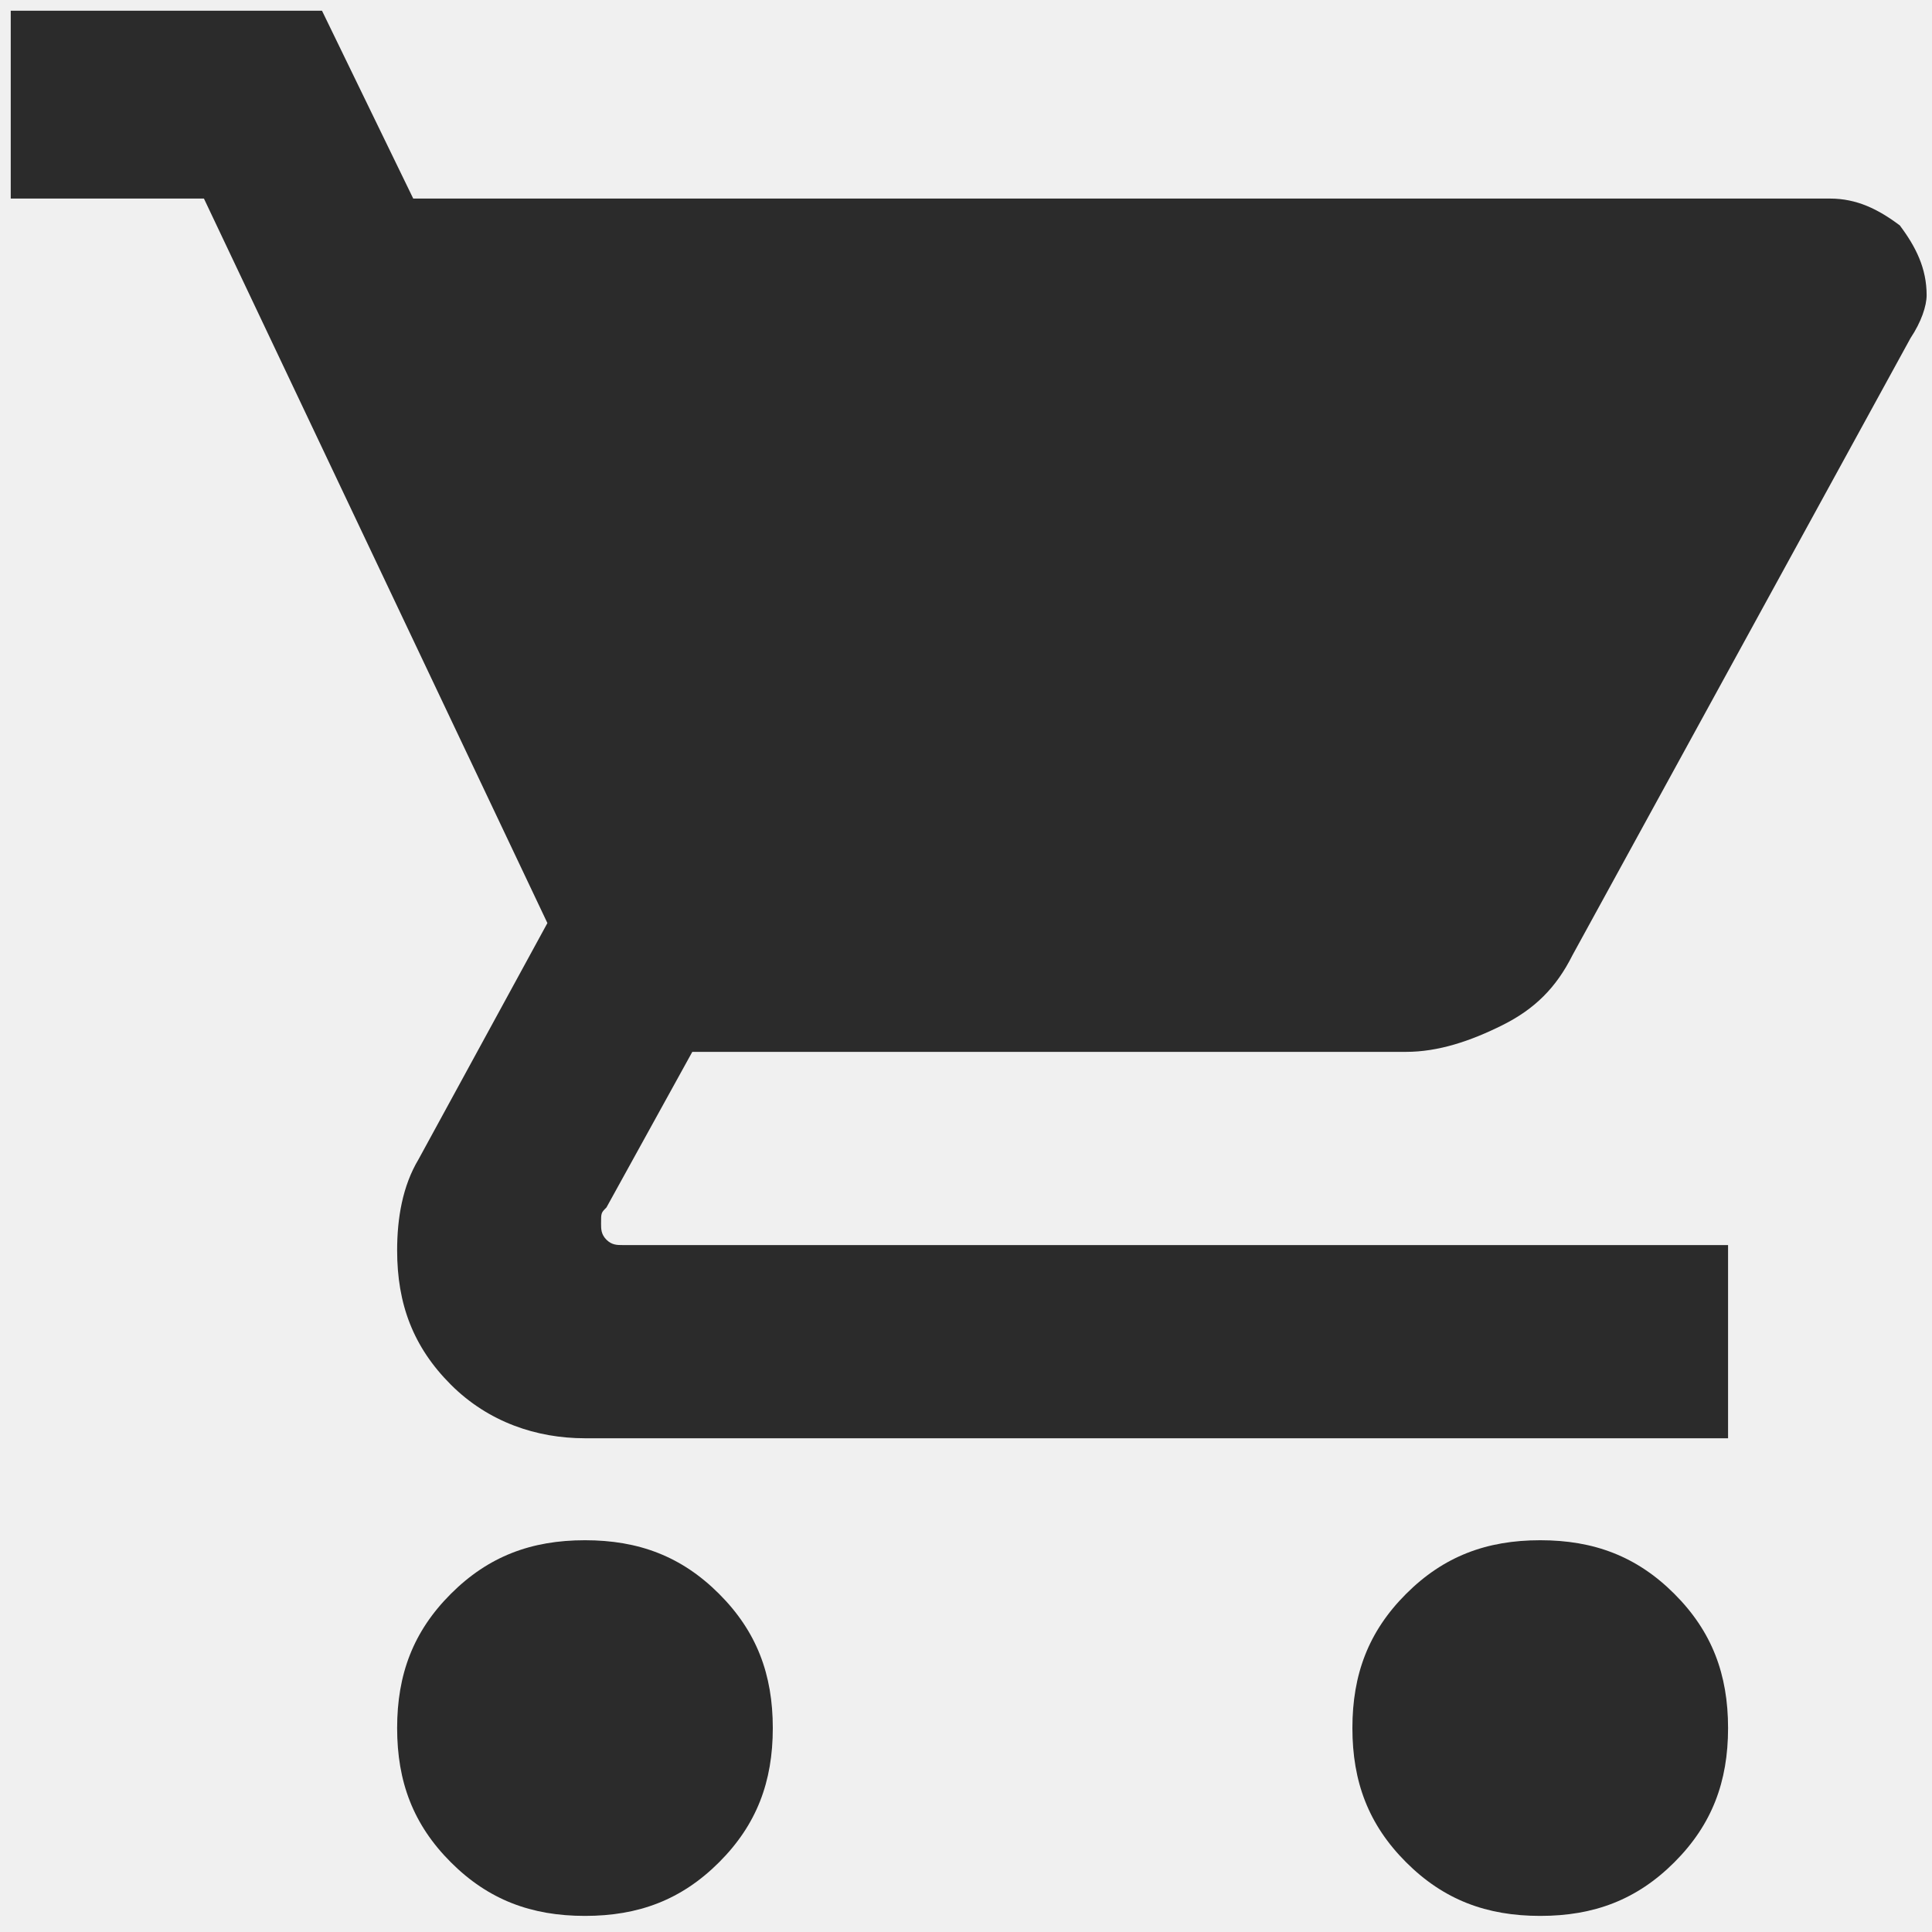
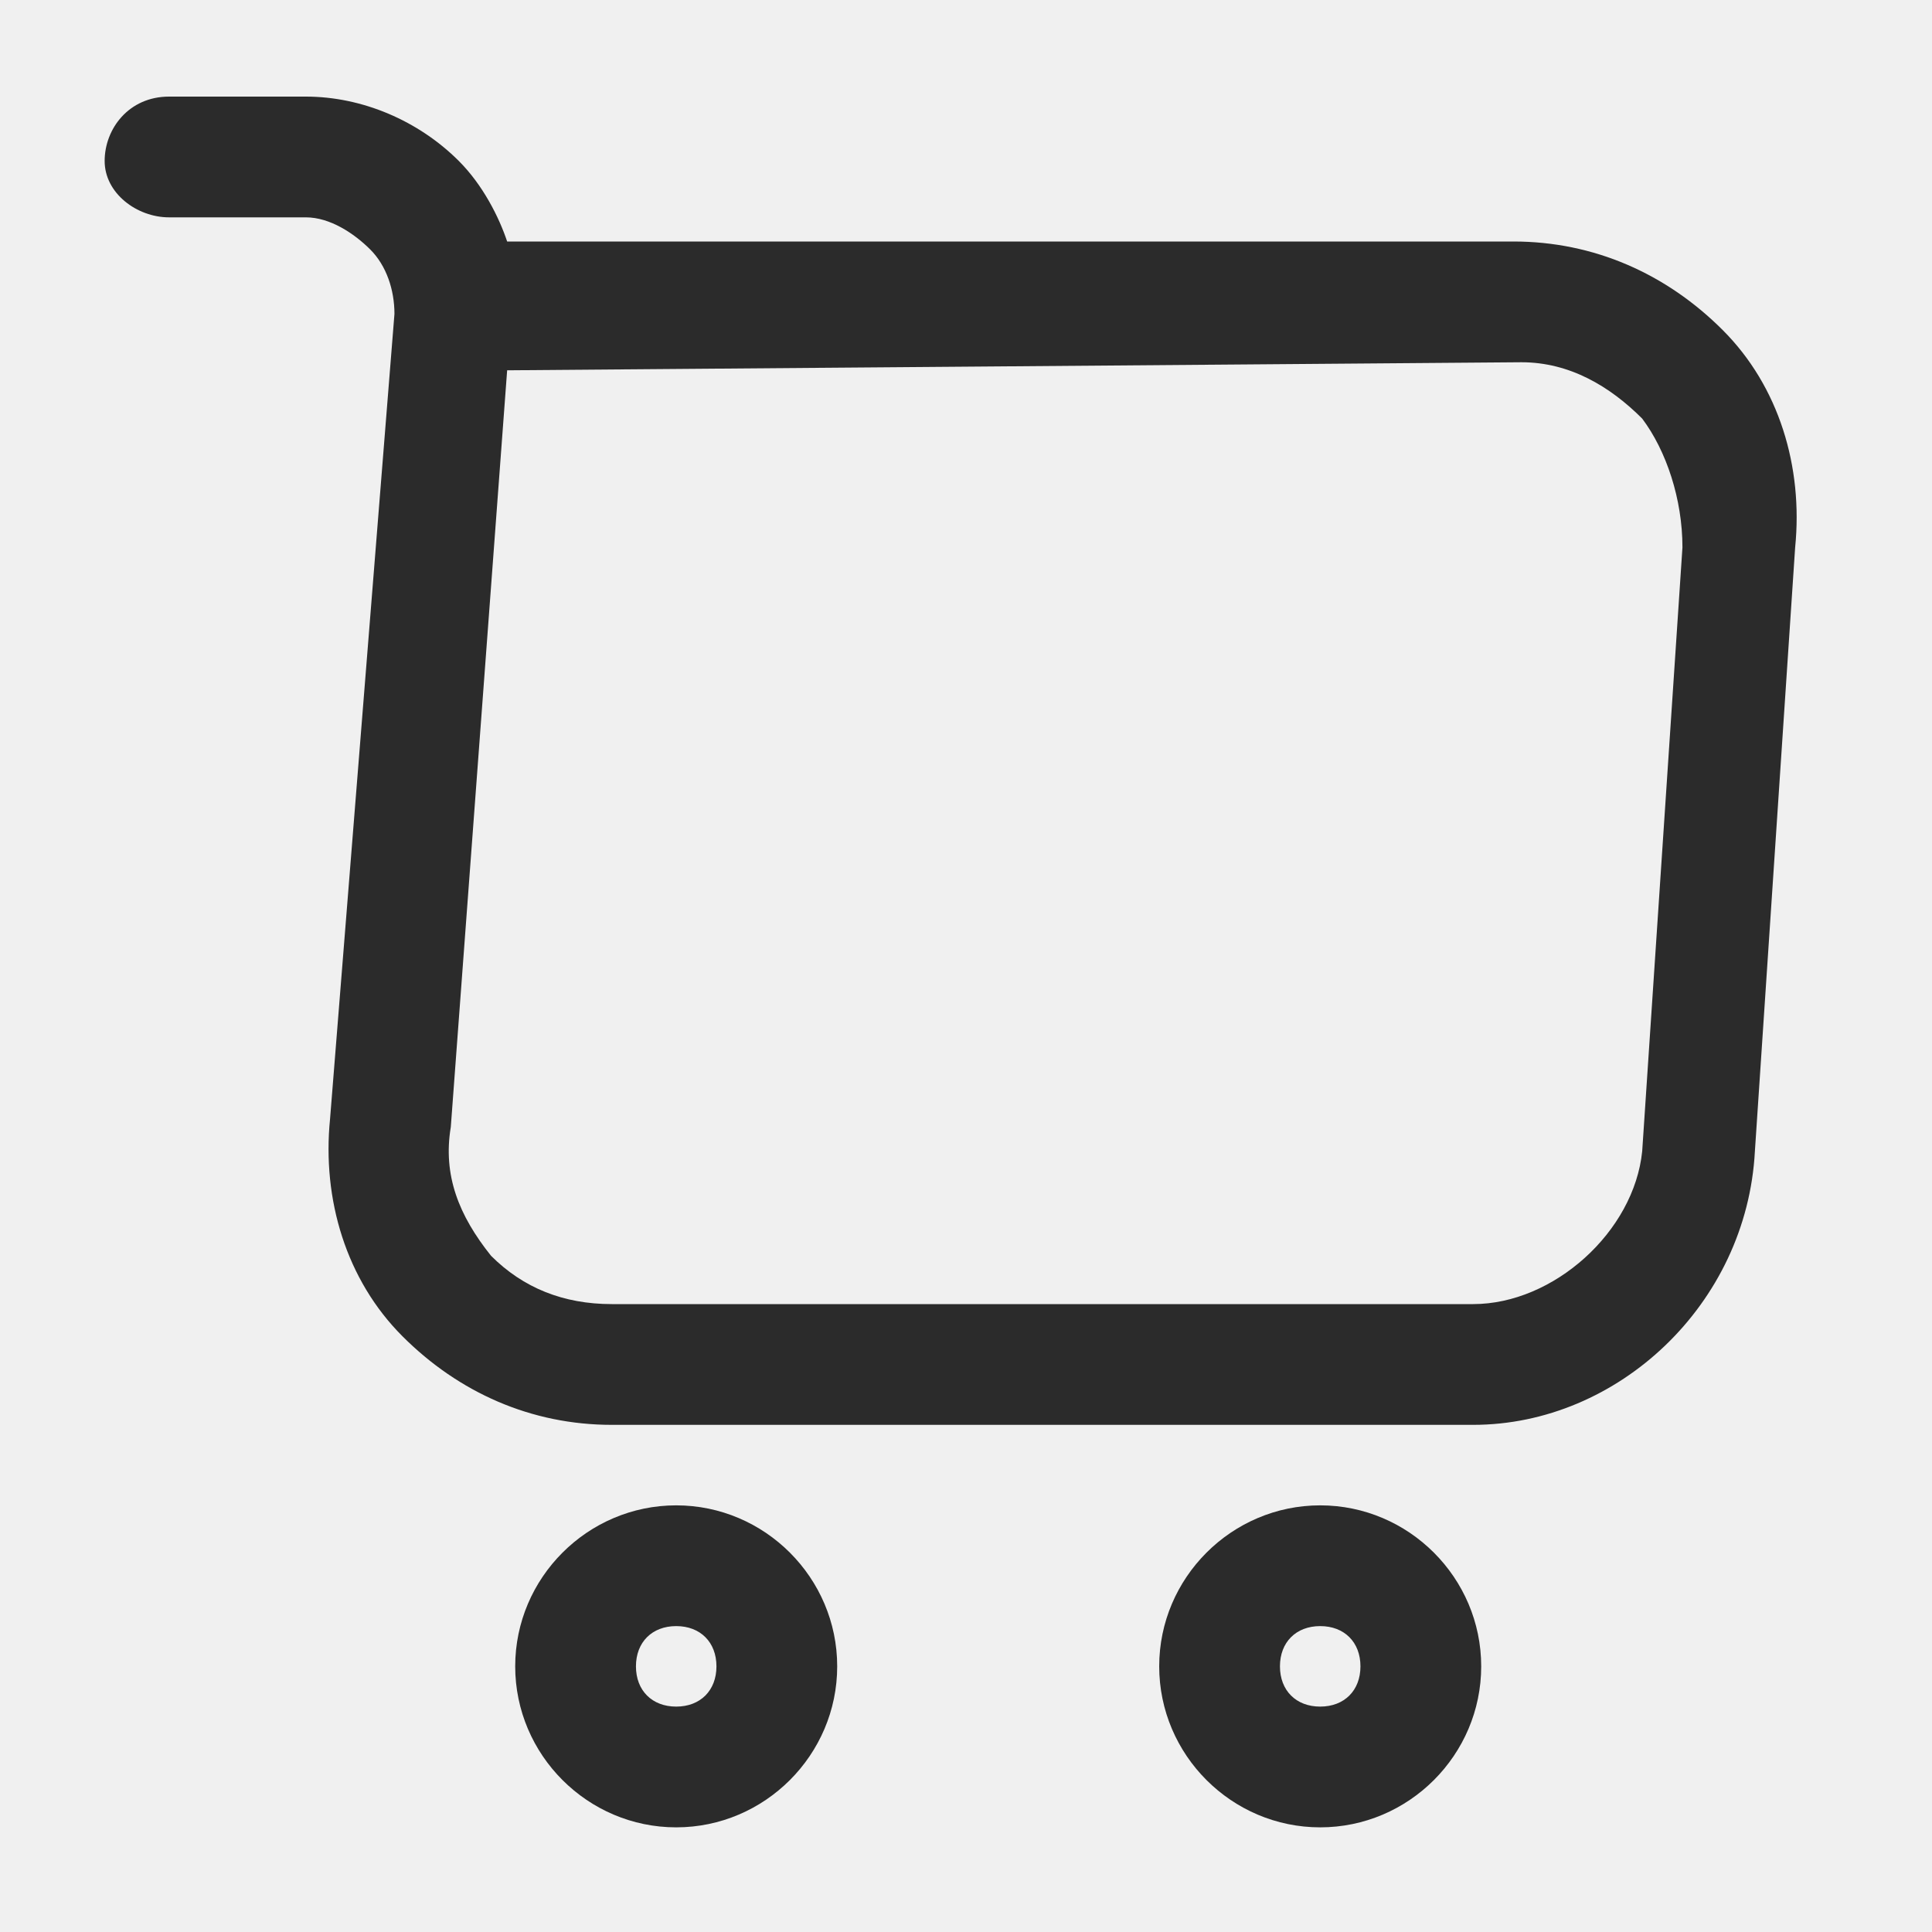
- <svg xmlns="http://www.w3.org/2000/svg" version="1.1" id="Layer_1" x="0px" y="0px" viewBox="0 0 36 36" style="enable-background:new 0 0 36 36;" xml:space="preserve">
+ <svg xmlns="http://www.w3.org/2000/svg" version="1.1" id="Layer_1" x="0px" y="0px" viewBox="0 0 24 24" style="enable-background:new 0 0 24 24;" xml:space="preserve">
  <style type="text/css">
- 	.st0{display:none;}
- 	.st1{display:inline;fill:#2B2B2B;}
- 	.st2{display:inline;}
- 	.st3{fill:#2B2B2B;}
- 	.st4{display:inline;fill:#2B2B2B;stroke:#2B2B2B;stroke-width:0.5;stroke-miterlimit:10;}
- 	.st5{display:none;fill:#2B2B2B;}
- 	.st6{display:inline;fill:#FFFFFF;}
- 	.st7{display:none;fill:#FFFFFF;}
- 	.st8{display:none;fill-rule:evenodd;clip-rule:evenodd;fill:#2B2B2B;}
+ 	.st0{fill:#2B2B2B;}
</style>
-   <g class="st0">
-     <path class="st1" d="M11,11.3L22.2,0.1v35.8L11,24.8H2V11.5h9V11.3z M30.9,23.4c-1,1.6-2.4,2.8-4.2,3.6V9.1c1.8,0.8,3.2,2,4.2,3.6   s1.6,3.4,1.6,5.4C32.3,20,31.9,21.8,30.9,23.4z" />
-   </g>
-   <g class="st0">
-     <path class="st1" d="M33.6,29.1v1.8H2.8v-1.8l3.4-3.4V15.4c0-2.7,0.8-5.1,2.4-7.2c1.6-2.1,3.6-3.5,6.1-4.3V3.4c0-0.9,0.3-1.7,1-2.4   c0.7-0.7,1.5-1,2.4-1s1.8,0.3,2.4,1c0.7,0.7,1,1.5,1,2.4V4c2.5,0.7,4.6,2.2,6.1,4.3c1.6,2.1,2.4,4.5,2.4,7.2v10.3L33.6,29.1z    M21.6,32.5c0,1-0.3,1.8-1,2.4c-0.7,0.7-1.5,1-2.4,1s-1.8-0.3-2.4-1c-0.7-0.7-1-1.5-1-2.4H21.6z" />
-   </g>
-   <g class="st0">
-     <path class="st1" d="M25.2,31.3H0.1v-3.5L0.2,27c0.1-0.6,0.3-1.2,0.7-1.8C1.4,24.4,2,23.6,2.8,23c1-0.7,2.2-1.3,3.7-1.8   c1.7-0.5,3.8-0.8,6.1-0.8c3.7,0,6.6,0.6,8.8,1.8c1.6,0.9,2.7,2.1,3.3,3.5c0.3,0.7,0.4,1.3,0.4,1.8V31.3z M18.9,10.7   c0-1.3-0.4-2.5-1.1-3.5c-0.7-1-1.7-1.8-2.8-2.3s-2.4-0.6-3.6-0.4S9.1,5.3,8.2,6.2c-0.9,0.9-1.5,2-1.7,3.2s-0.1,2.5,0.4,3.6   c0.5,1.1,1.3,2.1,2.3,2.8c1,0.7,2.2,1.1,3.5,1.1c1.7,0,3.2-0.6,4.5-1.8C18.3,13.9,18.9,12.4,18.9,10.7z M23.4,4.4   c-1.3,0-2.4,0.4-3.4,1.1c1.1,1.6,1.7,3.3,1.7,5.2c0,1.9-0.6,3.6-1.7,5.2c1,0.7,2.2,1.1,3.4,1.1c1.7,0,3.2-0.6,4.5-1.8   c1.2-1.2,1.8-2.7,1.8-4.5c0-1.7-0.6-3.2-1.8-4.5C26.6,5,25.1,4.4,23.4,4.4z M25.1,20.5c1.1,0.9,2,2,2.6,3.2c0.6,1.3,1,2.6,1.1,4   v3.5h7.1v-3.5l-0.1-0.7c-0.1-0.6-0.3-1.1-0.6-1.7c-0.4-0.8-1-1.5-1.7-2c-0.8-0.8-1.9-1.4-3.2-1.8C28.9,21,27.1,20.7,25.1,20.5z" />
-   </g>
-   <g class="st0">
-     <path class="st1" d="M34.9,4.7c0.7,0.7,1.1,1.6,1.1,2.6v21.5c0,1-0.4,1.9-1.1,2.6c-0.7,0.7-1.5,1.1-2.5,1.1H3.7   c-1,0-1.8-0.3-2.5-1.1c-0.7-0.7-1.1-1.6-1.1-2.6V7.3c0-1,0.4-1.9,1.1-2.6C1.9,4,2.7,3.7,3.7,3.7h28.7C33.4,3.7,34.2,4,34.9,4.7z    M32.4,7.3l-14.4,9l-14.4-9v3.6L18,19.8l14.4-8.9V7.3z" />
-   </g>
-   <g class="st0">
-     <path class="st1" d="M24.7,5.1h5.8v3.6l3.7,2.3c0.5,0.3,0.9,0.8,1.2,1.3c0.3,0.5,0.5,1.1,0.5,1.8v17.8c0,1-0.3,1.8-1,2.5   c-0.7,0.7-1.5,1-2.5,1H3.7c-0.9,0-1.8-0.3-2.5-1c-0.7-0.7-1-1.5-1-2.5V14.1c0-0.7,0.2-1.3,0.5-1.8c0.3-0.5,0.7-1,1.2-1.3l3.7-2.3   V5.1h5.8L18,1L24.7,5.1z M3.7,14.1l1.8,1.1v-2.3L3.7,14.1z M9.1,17.4l8.9,5.5l8.9-5.5V8.7H9.1V17.4z M25.1,10.5v2.7H10.9v-2.7H25.1   z M25.1,14.9v2.7H10.9v-2.7H25.1z M30.4,15.2l1.8-1.1l-1.8-1.2V15.2z" />
-   </g>
-   <g class="st0">
-     <path class="st1" d="M7.1,0.2h21.4c1,0,1.9,0.3,2.6,1c0.7,0.7,1,1.5,1,2.5v28.6c0,0.9-0.3,1.8-1,2.5c-0.7,0.7-1.5,1-2.6,1H7.1   c-1,0-1.9-0.3-2.6-1c-0.7-0.7-1-1.5-1-2.5V3.7c0-0.9,0.3-1.8,1-2.5C5.2,0.5,6.1,0.2,7.1,0.2z M17.8,3.7c-2,0-3.7,0.5-5.4,1.5   c-1.6,1-2.9,2.3-3.9,3.9c-0.9,1.6-1.4,3.4-1.4,5.4s0.5,3.7,1.5,5.4c1,1.6,2.3,2.9,3.9,3.9c1.6,0.9,3.5,1.4,5.5,1.4l-1.6-3.9   c-0.2-0.4-0.3-0.9-0.1-1.4c0.1-0.5,0.4-0.8,0.8-1l1.6-0.9c0.4-0.2,0.8-0.3,1.3-0.2c0.5,0.1,0.9,0.4,1.1,0.8l3.4,4.3   c1.2-1,2.2-2.2,2.9-3.7c0.7-1.4,1.1-3,1.1-4.7c0-1.9-0.5-3.7-1.4-5.3c-0.9-1.6-2.2-3-3.9-3.9C21.5,4.2,19.7,3.7,17.8,3.7z    M8.8,28.7c-0.5,0-0.9,0.2-1.3,0.5c-0.3,0.3-0.5,0.8-0.5,1.3s0.2,0.9,0.5,1.3c0.3,0.4,0.8,0.5,1.3,0.5c0.5,0,0.9-0.2,1.3-0.5   c0.4-0.4,0.5-0.8,0.5-1.3s-0.2-0.9-0.5-1.3C9.8,28.8,9.3,28.7,8.8,28.7z M17.8,12.6c0.5,0,0.9,0.2,1.3,0.5c0.3,0.3,0.5,0.8,0.5,1.3   c0,0.5-0.2,0.9-0.5,1.3c-0.3,0.4-0.8,0.5-1.3,0.5s-0.9-0.2-1.3-0.5c-0.3-0.4-0.5-0.8-0.5-1.3c0-0.5,0.2-0.9,0.5-1.3   C16.9,12.8,17.3,12.6,17.8,12.6z M18,20.2l4.4,11.3l4.6-2.7l-7.5-9.5L18,20.2z" />
-   </g>
-   <g class="st0">
-     <path class="st1" d="M34.8,1.2c0.7,0.7,1,1.5,1,2.5V25c0,1-0.3,1.9-1,2.5c-0.7,0.7-1.5,1-2.5,1H21.4l-6.6,6.6   c-0.4,0.3-0.8,0.5-1.3,0.5h-0.9c-0.6,0-1-0.2-1.3-0.5c-0.3-0.3-0.5-0.7-0.5-1.3v-5.3H3.7c-0.9,0-1.8-0.3-2.5-1   c-0.7-0.7-1-1.5-1-2.5V3.6c0-0.9,0.3-1.8,1-2.5c0.7-0.7,1.5-1,2.5-1h28.6C33.2,0.1,34.1,0.5,34.8,1.2z M16.3,12.6h-3.8L15,7.2h-3.6   l-2.3,5v7.4h7.2V12.6z M26.9,12.6h-3.8l2.5-5.3h-3.6l-2.3,5v7.4h7.2V12.6z" />
-   </g>
-   <g class="st0">
-     <path class="st1" d="M30,3.8c1,0,1.8,0.3,2.5,1c0.7,0.7,1,1.5,1,2.5v24.8c0,1-0.3,1.8-1,2.5c-0.7,0.7-1.5,1-2.5,1H5.2   c-1,0-1.8-0.3-2.5-1c-0.7-0.7-1-1.5-1-2.5V7.4c0-1,0.3-1.8,1-2.5c0.7-0.7,1.5-1,2.5-1H7V0.2h3.6v3.6h14.1V0.2h3.6v3.6H30z M30,32.2   V12.7H5.2v19.5H30z M12.3,16.2v3.6H8.7v-3.6H12.3z M12.3,23.4v3.5H8.7v-3.5H12.3z M19.4,16.2v3.6h-3.5v-3.6H19.4z M19.4,23.4v3.5   h-3.5v-3.5H19.4z M26.5,16.2v3.6h-3.6v-3.6H26.5z M26.5,23.4v3.5h-3.6v-3.5H26.5z" />
-   </g>
-   <g class="st0">
-     <path class="st1" d="M0.3,9.1h19.4v3.6H3.8v10.6h15.9v3.6H0.3V9.1z M26.8,9.1h8.8v17.7h-8.8v3.5c0,0.5,0.2,0.9,0.5,1.3   c0.3,0.4,0.7,0.5,1.2,0.5h3.6v3.5h-4.5c-0.5,0-1.1-0.2-1.7-0.5c-0.6-0.4-1-0.8-1-1.2c0,0.4-0.3,0.8-0.9,1.2   c-0.6,0.4-1.2,0.5-1.7,0.5h-4.4v-3.5h3.6c0.5,0,0.9-0.2,1.2-0.5c0.3-0.4,0.5-0.8,0.5-1.3V5.6c0-0.5-0.2-0.9-0.5-1.3   C22.4,4,22,3.8,21.5,3.8h-3.6V0.3h4.4c0.6,0,1.1,0.2,1.7,0.5C24.7,1.2,25,1.6,25,2.1c0-0.4,0.3-0.8,1-1.2c0.6-0.4,1.2-0.5,1.7-0.5   h4.5v3.5h-3.6c-0.5,0-0.9,0.2-1.2,0.5c-0.3,0.4-0.5,0.8-0.5,1.3V9.1z M32.1,23.3V12.7h-5.3v10.6H32.1z" />
-   </g>
-   <g class="st0">
-     <g class="st2">
-       <path class="st3" d="M18.1,0.2c0.3,0,0.6,0.1,1,0.3C19.7,0.8,20,1.3,20,2.1v4h2c0.3,0,0.6,0.1,0.9,0.3c0.7,0.3,1,0.9,1,1.7v2h4    c0.3,0,0.6,0.1,0.9,0.2c0.7,0.4,1,1,1,1.8V14h4c0.2,0,0.4,0.1,0.6,0.2c0.5,0.1,0.8,0.4,1,0.8c0.2,0.9,0.3,1.9,0.3,3    c0,3.2-0.8,6.2-2.4,8.9c-1.6,2.7-3.8,4.9-6.5,6.5c-2.7,1.6-5.7,2.4-8.9,2.4s-6.2-0.8-8.9-2.4c-2.7-1.6-4.9-3.8-6.5-6.5    c-1.6-2.7-2.4-5.7-2.4-8.9c0-3.2,0.8-6.2,2.4-8.9c1.6-2.7,3.8-4.9,6.5-6.5C11.9,1,14.9,0.2,18.1,0.2z M5.1,14.9    c-0.6,0.6-0.8,1.3-0.8,2.1c0,0.8,0.3,1.5,0.8,2.1S6.3,20,7.2,20s1.5-0.3,2.1-0.8c0.6-0.6,0.9-1.3,0.9-2.1c0-0.8-0.3-1.5-0.9-2.1    C8.7,14.3,8,14,7.2,14C6.4,14,5.6,14.3,5.1,14.9z M11,7c-0.6,0.6-0.8,1.3-0.8,2.1c0,0.8,0.3,1.5,0.8,2.1c0.6,0.6,1.3,0.9,2.1,0.9    s1.5-0.3,2.1-0.9c0.6-0.6,0.9-1.3,0.9-2.1c0-0.8-0.3-1.5-0.9-2.1c-0.6-0.6-1.3-0.9-2.1-0.9C12.3,6.1,11.6,6.4,11,7z M14,26.8    c-0.6,0.6-0.8,1.3-0.8,2.1c0,0.8,0.3,1.5,0.8,2.1c0.6,0.6,1.3,0.8,2.1,0.8c0.8,0,1.5-0.3,2.1-0.8c0.6-0.6,0.9-1.3,0.9-2.1    c0-0.8-0.3-1.5-0.9-2.1c-0.6-0.6-1.3-0.9-2.1-0.9C15.3,25.9,14.5,26.2,14,26.8z M15,16.9c-0.6,0.6-0.9,1.3-0.9,2.1    c0,0.8,0.3,1.5,0.9,2.1c0.6,0.6,1.3,0.9,2.1,0.9c0.8,0,1.5-0.3,2.1-0.9c0.6-0.6,0.8-1.3,0.8-2.1c0-0.8-0.3-1.5-0.8-2.1    c-0.6-0.6-1.3-0.8-2.1-0.8C16.2,16.1,15.6,16.3,15,16.9z M24.9,20.8c-0.6,0.6-0.9,1.3-0.9,2.1c0,0.9,0.3,1.6,0.9,2.1    c0.6,0.6,1.3,0.8,2.1,0.8s1.5-0.3,2.1-0.8c0.6-0.6,0.9-1.3,0.9-2.1c0-0.8-0.3-1.5-0.9-2.1C28.5,20.3,27.8,20,27,20    S25.5,20.3,24.9,20.8z" />
-     </g>
-   </g>
-   <g class="st0">
-     <g class="st2">
-       <path class="st3" d="M18.1,26.2l-5-5l-8.1,8L2.7,27l8.2-8.1c-2-2.2-3.6-4.7-4.8-7.3h3.3c1,2,2.2,3.8,3.7,5.4    c2.3-2.5,4-5.4,5.1-8.6H0.1V5h11.3V1.9h3.2V5H26v3.3h-4.8c-1.2,3.9-3.2,7.4-6,10.5l-0.1,0.1l4.2,4L18.1,26.2z M35.7,34.1h-3.3    l-1.8-4.8H23l-1.8,4.8h-3.3l7.3-19.4h3.3L35.7,34.1z M29.4,26.1l-2.6-7l-2.6,7H29.4z" />
-     </g>
-   </g>
-   <g class="st0">
-     <g class="st2">
-       <path d="M35.8,19.8c0,1-0.3,1.8-1,2.5L22.3,34.8c-0.7,0.7-1.5,1-2.5,1c-1,0-1.8-0.3-2.5-1l-16-16c-0.7-0.7-1-1.5-1-2.5V3.7    c0-0.9,0.3-1.8,1-2.5c0.7-0.7,1.5-1,2.5-1h12.5c0.9,0,1.8,0.3,2.5,1l16,16C35.5,18,35.8,18.8,35.8,19.8z M8.4,8.3    c0.5-0.5,0.8-1.1,0.8-1.9S8.9,5,8.4,4.5C7.9,4,7.3,3.7,6.5,3.7S5.1,4,4.6,4.5C4.1,5,3.8,5.7,3.8,6.4s0.3,1.4,0.8,1.9    C5.1,8.8,5.7,9,6.5,9C7.2,9,7.9,8.8,8.4,8.3z" />
-     </g>
-   </g>
-   <g class="st0">
-     <path class="st4" d="M32.8,0.8l2.6,10l-2.1,0.6c-1.4-2.6-2.5-4.3-3.3-5C29.4,6,28.8,5.7,28,5.5c-0.4-0.1-1.1-0.1-2-0.1h-5.8v24   c0,0.8,0,1.3,0.1,1.6c0.1,0.6,0.4,1,0.7,1.2c0.3,0.2,0.9,0.4,1.7,0.5c0.4,0.1,1.1,0.1,2.1,0.1v2.2H11.1v-2.2c1,0,1.7,0,2.1-0.1   c0.8-0.1,1.3-0.2,1.7-0.5c0.3-0.2,0.6-0.7,0.7-1.2c0.1-0.3,0.1-0.8,0.1-1.6v-24H9.9c-0.9,0-1.6,0-2,0.1C7.1,5.7,6.4,6,5.9,6.4   c-0.9,0.7-2,2.4-3.3,5l-2.1-0.6L3,0.8H32.8z" />
-   </g>
-   <g class="st0">
-     <path class="st1" d="M0.2,2.4h35.7v4.4H0.2V2.4z M0.2,11.2h35.7v4.5H0.2V11.2z M0.2,20.1h35.7v4.5H0.2V20.1z M0.2,29h22.3v4.4H0.2   V29z" />
-   </g>
-   <g class="st0">
-     <path class="st1" d="M34.4,34.4c-0.8,0.8-1.7,1.2-2.8,1.2H4.2c-1.1,0-2-0.4-2.8-1.2c-0.8-0.8-1.2-1.7-1.2-2.8V4.2   c0-1.1,0.4-2,1.2-2.8c0.8-0.8,1.7-1.2,2.8-1.2h27.4c1.1,0,2,0.4,2.8,1.2c0.8,0.8,1.2,1.7,1.2,2.8v27.4   C35.6,32.7,35.2,33.7,34.4,34.4z M4.2,29.7h27.4l-8.8-11.8L16,26.8l-5-5.9L4.2,29.7z" />
-   </g>
-   <g class="st0">
-     <path class="st1" d="M35.6,12.9c0.2,0.2,0.3,0.5,0.3,0.8v7.6c0,0.3-0.1,0.6-0.3,0.8c-0.2,0.2-0.5,0.3-0.8,0.3h-7.6   c-0.3,0-0.6-0.1-0.8-0.3c-0.2-0.2-0.3-0.5-0.3-0.8v-7.6c0-0.3,0.1-0.6,0.3-0.8c0.2-0.2,0.5-0.3,0.8-0.3h7.6   C35.1,12.6,35.4,12.7,35.6,12.9z M34.8,13.7h-7.6v7.6h7.6V13.7z M34,20.2h-6l1.5-1.9l1.1,1.3l1.5-1.9L34,20.2z" />
-   </g>
-   <g class="st0">
-     <path class="st1" d="M9.6,12.8c0.2,0.2,0.3,0.5,0.3,0.8v7.6c0,0.3-0.1,0.6-0.3,0.8c-0.2,0.2-0.5,0.3-0.8,0.3H1.2   c-0.3,0-0.6-0.1-0.8-0.3c-0.2-0.2-0.3-0.5-0.3-0.8v-7.6c0-0.3,0.1-0.6,0.3-0.8c0.2-0.2,0.5-0.3,0.8-0.3h7.6   C9.2,12.5,9.4,12.6,9.6,12.8z M8.8,13.6H1.2v7.6h7.6V13.6z M8,20.2H2l1.5-1.9l1.1,1.3l1.5-1.9L8,20.2z" />
-   </g>
-   <g class="st0">
-     <path class="st1" d="M28.2,23.9c-0.5,0.5-1,0.7-1.7,0.7H9.7c-0.7,0-1.2-0.2-1.7-0.7c-0.5-0.5-0.7-1-0.7-1.7V5.4   c0-0.7,0.2-1.2,0.7-1.7C8.4,3.2,9,3,9.7,3h16.8c0.7,0,1.2,0.2,1.7,0.7c0.5,0.5,0.7,1,0.7,1.7v16.8C28.9,22.9,28.6,23.4,28.2,23.9z    M9.7,21h16.8l-5.4-7.2l-4.2,5.4l-3-3.6L9.7,21z" />
-   </g>
-   <g class="st0">
-     <path class="st1" d="M1,0.8h3.8v3.8H1V0.8z M1,8.4h3.8v3.8H1V8.4z M1,16h3.8v3.7H1V16z M1,23.6h3.8v3.8H1V23.6z M1,31.2h3.8V35H1   V31.2z M8.5,0.8h3.8v3.8H8.5V0.8z M8.5,31.2h3.8V35H8.5V31.2z M16.2,0.8h3.7v3.8h-3.7V0.8z M16.2,31.2h3.7V35h-3.7V31.2z M23.8,0.8   h3.8v3.8h-3.8V0.8z M23.8,31.2h3.8V35h-3.8V31.2z M31.3,0.8h3.8v3.8h-3.8V0.8z M31.3,8.4h3.8v3.8h-3.8V8.4z M31.3,16h3.8v3.7h-3.8   V16z M31.3,23.6h3.8v3.8h-3.8V23.6z M31.3,31.2h3.8V35h-3.8V31.2z" />
-   </g>
-   <g class="st0">
-     <path class="st1" d="M88.2,6.1c0.8,0.8,1.2,1.7,1.2,2.8v27.4c0,1.1-0.4,2-1.2,2.8c-0.8,0.8-1.7,1.2-2.8,1.2H57.9   c-1.1,0-2-0.4-2.8-1.2c-0.8-0.8-1.2-1.7-1.2-2.8V9c0-1.1,0.4-2,1.2-2.8C55.9,5.4,56.8,5,57.9,5h27.4C86.5,5,87.4,5.4,88.2,6.1z    M77.5,22.7l-9.8-7.8v15.6L77.5,22.7z" />
-   </g>
-   <path class="st5" d="M27.9,26.9H8.2c-4.4,0-8.1-3.6-8.1-8.1l0-4c0-4.4,3.6-8.1,8.1-8.1h19.7c4.4,0,8.1,3.6,8.1,8.1v4  C35.9,23.2,32.3,26.9,27.9,26.9z" />
-   <g class="st0">
-     <path class="st6" d="M17.6,16.5c0,1.3-0.4,2.3-1.1,3.1c-0.7,0.8-1.8,1.2-3.1,1.2c-1.3,0-2.3-0.4-3.1-1.2c-0.7-0.8-1.1-1.8-1.1-3.1   c0-1.3,0.4-2.4,1.1-3.1c0.7-0.8,1.8-1.1,3.1-1.1c1.3,0,2.3,0.4,3.1,1.1C17.2,14.1,17.6,15.2,17.6,16.5z M14.8,18.5   c0.2-0.2,0.4-0.5,0.5-0.9c0.1-0.3,0.1-0.7,0.1-1.2c0-0.5-0.1-0.9-0.2-1.3s-0.3-0.6-0.4-0.8c-0.2-0.2-0.4-0.4-0.6-0.5   c-0.2-0.1-0.5-0.1-0.8-0.1c-0.3,0-0.5,0-0.8,0.1c-0.2,0.1-0.5,0.3-0.7,0.5c-0.2,0.2-0.3,0.5-0.4,0.9c-0.1,0.4-0.2,0.8-0.2,1.3   c0,0.5,0.1,0.9,0.2,1.2c0.1,0.3,0.3,0.6,0.4,0.8c0.2,0.2,0.4,0.4,0.6,0.5c0.2,0.1,0.5,0.2,0.8,0.2c0.3,0,0.5-0.1,0.8-0.2   C14.4,18.9,14.6,18.8,14.8,18.5z" />
-     <path class="st6" d="M26.8,20.6h-2.6l-2.4-3.3l-0.5,0.6v2.7h-2.1v-8.2h2.1v3.7l2.9-3.7h2.4l-3.2,3.8L26.8,20.6z" />
-   </g>
-   <g class="st0">
-     <path class="st1" d="M34.6,1.3c0.8,0.8,1.2,1.7,1.2,2.8v27.7c0,1.1-0.4,2.1-1.2,2.8c-0.8,0.8-1.7,1.2-2.8,1.2H4.1   c-1.1,0-2.1-0.4-2.8-1.2C0.5,34,0.1,33,0.1,31.9V4.2c0-1.1,0.4-2.1,1.2-2.8C2,0.6,3,0.2,4.1,0.2h27.7C32.9,0.2,33.9,0.6,34.6,1.3z    M31.8,4.2H17.9v11.9L4.1,31.9h13.9V16.1l13.9,15.8V4.2z" />
-   </g>
-   <g class="st0">
-     <path class="st1" d="M32.2,26.9c1,1,1.5,2.3,1.5,3.7s-0.5,2.7-1.5,3.7c-1,1-2.2,1.5-3.7,1.5c-1.5,0-2.7-0.5-3.7-1.5   c-1-1-1.5-2.2-1.5-3.7c0-0.4,0-0.8,0.1-1.2L10.6,22c-1.1,1-2.3,1.4-3.8,1.4s-2.7-0.5-3.8-1.6c-1-1-1.6-2.3-1.6-3.8   c0-1.5,0.5-2.8,1.6-3.8c1-1,2.3-1.6,3.8-1.6s2.7,0.5,3.8,1.4l12.7-7.3c-0.1-0.5-0.2-0.9-0.2-1.3c0-1.5,0.5-2.8,1.6-3.8   c1-1,2.3-1.6,3.8-1.6c1.5,0,2.8,0.5,3.8,1.6c1,1,1.6,2.3,1.6,3.8c0,1.5-0.5,2.8-1.6,3.8c-1,1.1-2.3,1.6-3.8,1.6   c-1.5,0-2.7-0.5-3.8-1.5l-12.7,7.4c0.1,0.5,0.2,0.9,0.2,1.3c0,0.3-0.1,0.8-0.2,1.3L25,26.7c1-0.9,2.2-1.3,3.5-1.3   C30,25.4,31.2,25.9,32.2,26.9z" />
-   </g>
-   <g class="st0">
-     <path class="st1" d="M0.1,3.9h10.5v27.3H0.1V3.9z M12.7,3.9h10.5v27.3H12.7V3.9z M35.9,3.9v27.3H25.3V3.9H35.9z" />
-   </g>
-   <g class="st0">
-     <path class="st1" d="M22.3,0.1c0.9,0,1.7,0.3,2.4,1c0.7,0.7,1,1.5,1,2.4v6.8h6.9c0.9,0,1.7,0.3,2.4,1c0.7,0.7,1,1.5,1,2.4v18.8   c0,0.9-0.3,1.7-1,2.4c-0.7,0.7-1.4,1-2.4,1H13.8c-1,0-1.8-0.3-2.4-1c-0.7-0.7-1-1.4-1-2.4v-6.9H3.5c-1,0-1.8-0.3-2.4-1   s-1-1.4-1-2.4V3.5c0-1,0.3-1.8,1-2.4c0.7-0.7,1.5-1,2.4-1H22.3z M3.5,22.3h10.2v10.2h18.8V13.7H22.3V3.5H3.5V22.3z" />
-   </g>
-   <g class="st0">
-     <path class="st1" d="M30.2,22.1l0,0.4c0,1.4-0.3,2.8-1,4.2c-0.7,1.4-1.8,2.6-3.1,3.4c-1.4,0.9-3.1,1.4-4.9,1.4   c-1.7,0-3.4-0.5-4.8-1.4c0.3,0,0.5,0,0.8,0c1.5,0,2.8-0.4,3.9-1.3c-0.7,0-1.3-0.2-1.8-0.6c-0.5-0.4-0.9-0.9-1.1-1.6   c0.2,0,0.4,0.1,0.6,0.1c0.3,0,0.6,0,0.8-0.1c-0.7-0.2-1.3-0.5-1.8-1.1c-0.5-0.6-0.7-1.2-0.7-2v0c0.5,0.3,0.9,0.4,1.4,0.4   c-0.4-0.3-0.7-0.6-1-1.1c-0.3-0.5-0.4-1-0.4-1.5c0-0.6,0.1-1.1,0.4-1.6c0.8,1,1.7,1.7,2.9,2.3c1.1,0.6,2.3,0.9,3.6,1   c-0.1-0.3-0.1-0.5-0.1-0.7c0-0.9,0.3-1.6,0.9-2.2c0.6-0.6,1.4-0.9,2.2-0.9c0.9,0,1.7,0.3,2.3,1c0.7-0.1,1.4-0.4,2-0.8   C31.1,20,30.7,20.6,30,21c0.6-0.1,1.2-0.3,1.8-0.5C31.4,21.1,30.8,21.7,30.2,22.1z" />
-   </g>
-   <g class="st0">
-     <path class="st1" d="M16.3,6c1.1,0.7,2,1.5,2.7,2.7c0.7,1.1,1,2.3,1,3.7c0,1.2-0.3,2.3-0.8,3.3c-0.5,1-1.3,1.9-2.2,2.6   c-0.9,0.7-2,1.1-3.2,1.3v-5.1h1.7l0.3-2.1h-2.1v-1.4c0-0.3,0.1-0.6,0.3-0.8c0.2-0.2,0.5-0.3,0.9-0.3h0.9V8   c-0.6-0.1-1.1-0.1-1.6-0.1c-0.8,0-1.5,0.3-2,0.8c-0.5,0.5-0.7,1.2-0.7,2.1v1.6H9.7v2.1h1.9v5.1c-1.2-0.2-2.2-0.6-3.2-1.3   c-0.9-0.7-1.7-1.5-2.2-2.6c-0.5-1-0.8-2.2-0.8-3.4c0-1.3,0.3-2.6,1-3.7C7,7.5,7.9,6.6,9,6c1.1-0.7,2.3-1,3.7-1   C14,5,15.2,5.3,16.3,6z" />
-   </g>
-   <g class="st0">
-     <path class="st1" d="M10.5,0.2h15.1c1.8,0,3.6,0.5,5.2,1.4s2.8,2.2,3.8,3.8c0.9,1.6,1.4,3.3,1.4,5.2v15.1c0,1.8-0.5,3.6-1.4,5.2   c-0.9,1.6-2.2,2.8-3.8,3.8s-3.3,1.4-5.2,1.4H10.5c-1.8,0-3.6-0.5-5.2-1.4s-2.8-2.2-3.8-3.8c-0.9-1.6-1.4-3.3-1.4-5.2V10.5   c0-1.8,0.5-3.6,1.4-5.2s2.2-2.8,3.8-3.8S8.7,0.2,10.5,0.2z M10.2,3.7c-1.8,0-3.3,0.6-4.6,1.9s-1.9,2.8-1.9,4.6v15.7   c0,1.8,0.6,3.3,1.9,4.6s2.8,1.9,4.6,1.9h15.7c1.8,0,3.3-0.6,4.6-1.9s1.9-2.8,1.9-4.6V10.2c0-1.8-0.6-3.3-1.9-4.6s-2.8-1.9-4.6-1.9   H10.2z M18.1,9.1c1.6,0,3.1,0.4,4.5,1.2c1.4,0.8,2.5,1.9,3.3,3.3c0.8,1.4,1.2,2.9,1.2,4.5c0,1.6-0.4,3.1-1.2,4.5   c-0.8,1.4-1.9,2.5-3.3,3.3c-1.4,0.8-2.9,1.2-4.5,1.2s-3.1-0.4-4.5-1.2c-1.4-0.8-2.5-1.9-3.3-3.3c-0.8-1.4-1.2-2.9-1.2-4.5   c0-1.6,0.4-3.1,1.2-4.5c0.8-1.4,1.9-2.5,3.3-3.3C14.9,9.5,16.4,9.1,18.1,9.1z M18.1,12.7c-1.5,0-2.8,0.5-3.8,1.5   c-1,1-1.5,2.3-1.5,3.8s0.5,2.8,1.5,3.8c1,1,2.3,1.5,3.8,1.5s2.8-0.5,3.8-1.5c1-1,1.5-2.3,1.5-3.8s-0.5-2.8-1.5-3.8   C20.8,13.2,19.6,12.7,18.1,12.7z M27.4,6.4c0.6,0,1.1,0.2,1.6,0.7c0.4,0.4,0.7,1,0.7,1.6c0,0.6-0.2,1.1-0.7,1.6   c-0.4,0.4-1,0.7-1.6,0.7s-1.1-0.2-1.6-0.7c-0.4-0.4-0.7-1-0.7-1.6c0-0.6,0.2-1.1,0.7-1.6C26.3,6.7,26.8,6.4,27.4,6.4z" />
-   </g>
-   <g class="st0">
-     <path class="st1" d="M32.2,10.6l0.1,1c0,3.3-0.8,6.6-2.4,9.7c-1.7,3.3-4.1,5.9-7.1,7.9c-3.3,2.2-7.1,3.3-11.4,3.3   c-4.1,0-7.8-1.1-11.2-3.3c0.6,0.1,1.2,0.1,1.8,0.1c3.4,0,6.4-1,9.1-3.1c-1.6-0.1-3-0.5-4.2-1.5c-1.3-0.9-2.1-2.2-2.6-3.7   c0.5,0.1,0.9,0.2,1.4,0.2c0.7,0,1.3-0.1,1.9-0.2c-1.7-0.4-3-1.2-4.2-2.6c-1.1-1.3-1.7-2.9-1.7-4.7v-0.1c1.1,0.6,2.2,0.9,3.3,0.9   c-1-0.6-1.7-1.5-2.3-2.6c-0.6-1.1-0.9-2.3-0.9-3.6c0-1.3,0.3-2.5,1-3.7c1.8,2.2,4.1,4.1,6.7,5.4s5.5,2.1,8.5,2.3   c-0.2-0.6-0.2-1.1-0.2-1.7c0-2,0.7-3.8,2.2-5.2c1.4-1.4,3.2-2.2,5.1-2.2c2.2,0,4,0.8,5.5,2.3c1.7-0.3,3.2-0.9,4.7-1.8   C34.3,5.7,33.2,7,31.7,8c1.5-0.2,2.9-0.6,4.2-1.2C34.8,8.3,33.6,9.6,32.2,10.6z" />
-   </g>
-   <path class="st5" d="M24.6,11.7l0,0.5c0,1.6-0.4,3.1-1.1,4.7c-0.8,1.6-1.9,2.9-3.3,3.8c-1.5,1.1-3.3,1.6-5.3,1.6  c-1.9,0-3.6-0.5-5.2-1.6c0.3,0,0.5,0,0.8,0c1.6,0,3-0.5,4.2-1.5c-0.7,0-1.4-0.3-1.9-0.7c-0.6-0.4-1-1-1.2-1.8  c0.2,0.1,0.4,0.1,0.6,0.1c0.3,0,0.6,0,0.9-0.1c-0.8-0.2-1.4-0.6-1.9-1.2c-0.5-0.6-0.8-1.4-0.8-2.2v0c0.5,0.3,1,0.4,1.5,0.4  c-0.4-0.3-0.8-0.7-1.1-1.2c-0.3-0.5-0.4-1.1-0.4-1.7c0-0.6,0.1-1.2,0.4-1.8c0.8,1.1,1.9,1.9,3.1,2.6s2.5,1,3.9,1.1  c-0.1-0.3-0.1-0.6-0.1-0.8c0-1,0.3-1.8,1-2.5s1.5-1,2.4-1c1,0,1.9,0.4,2.5,1.1c0.8-0.2,1.5-0.4,2.2-0.8c-0.3,0.8-0.8,1.5-1.5,2  c0.7-0.1,1.3-0.3,1.9-0.6C25.8,10.6,25.3,11.2,24.6,11.7z" />
-   <g class="st0">
-     <path class="st1" d="M12.7,35.9c-0.5,0-0.9-0.2-1.3-0.5s-0.5-0.8-0.5-1.3v-5.4H3.7c-0.9,0-1.8-0.3-2.5-1c-0.7-0.7-1-1.5-1-2.6V3.7   c0-0.9,0.3-1.8,1-2.5s1.5-1,2.5-1h28.6c0.9,0,1.8,0.3,2.5,1s1,1.5,1,2.5v21.4c0,1-0.3,1.9-1,2.6c-0.7,0.7-1.5,1-2.5,1H21.5   l-6.6,6.6c-0.4,0.3-0.8,0.5-1.3,0.5H12.7z M14.4,25.2v5.5l5.5-5.5h12.4V3.7H3.7v21.4H14.4z" />
-   </g>
-   <g class="st0">
-     <path class="st1" d="M12.6,9.5L5.5,18c-0.8-2.2-1.1-4.5-0.8-6.9c0.3-2.4,1.1-4.5,2.5-6.3L12.6,9.5z M11.8,11.6   c-0.1,0.5-0.1,1.1,0,1.8c0.1,0.4,0.1,0.7,0.3,1c0.6,1.3,1.5,2.2,2.7,2.8c1.3,0.6,2.5,0.7,3.8,0.2h0.1l-7.5,8.8   c-0.3-0.4-0.6-0.8-1.1-1.3l-0.3-0.5c-1-1.2-1.7-2.2-2.2-2.8c-0.7-1.1-1.3-2.1-1.8-3L11.8,11.6z M7.6,4.2c1.2-1.3,2.6-2.4,4.2-3.1   c1.6-0.7,3.3-1.1,5.1-1.1c1.1,0,2.1,0.1,3.2,0.4l-7,8.3L7.6,4.2z M11.7,26.9c1.2,1.6,2,3,2.6,4c0.5,0.8,1,2.1,1.6,3.8   c0.1,0.4,0.2,0.7,0.3,0.8c0.2,0.3,0.5,0.4,0.8,0.4c0.3,0,0.5-0.1,0.6-0.3s0.2-0.4,0.3-0.8l0.6-1.8c0.2-0.6,0.4-1,0.5-1.2   c0.5-1.2,1.3-2.6,2.4-4.1c0.5-0.6,1.2-1.5,2.2-2.8c1.9-2.4,3.3-4.3,4-5.6c1-1.9,1.6-3.9,1.7-6.1c0.1-2.2-0.2-4.2-1.1-6.1L11.7,26.9   z M20.9,0.8c1.5,0.5,2.8,1.2,4,2.2c1.2,1,2.2,2.2,2.9,3.6L22,13.4c0.1-0.6,0.1-1.2,0-1.9c-0.1-0.5-0.2-1-0.5-1.6   c-0.6-1.1-1.5-1.9-2.7-2.4c-1.2-0.4-2.4-0.5-3.6-0.1l-0.1,0.1L20.9,0.8L20.9,0.8z" />
-   </g>
-   <g class="st0">
-     <path class="st1" d="M35.8,18.2l-4.5,4.5v-9L35.8,18.2z M0.1,18.1l4.5-4.5v9L0.1,18.1z" />
-   </g>
-   <g class="st0">
-     <path class="st1" d="M28.3,7.5C28.7,8,29,8.6,29,9.2v17.2c0,0.7-0.2,1.3-0.7,1.8c-0.5,0.5-1.1,0.7-1.8,0.7H9.3   c-0.7,0-1.3-0.2-1.8-0.7c-0.5-0.5-0.7-1.1-0.7-1.8V9.2c0-0.7,0.2-1.3,0.7-1.8C8,7,8.6,6.8,9.3,6.8h17.2C27.2,6.8,27.8,7,28.3,7.5z    M26.5,9.2H9.3v17.2h17.2V9.2z M24.7,24H11.2l3.3-4.4l2.4,2.9l3.4-4.4L24.7,24z" />
-   </g>
-   <ellipse class="st5" cx="17.8" cy="18.1" rx="17.7" ry="17.7" />
-   <path class="st7" d="M9,16.1h3.9c0.3,0,0.6,0.2,0.6,0.6v8.9c0,0.3-0.2,0.6-0.6,0.6H9c-0.3,0-0.6-0.2-0.6-0.6v-8.9  C8.5,16.4,8.7,16.1,9,16.1z M14.8,24.1v-6.4c0-1.6,0.4-3.1,1.3-4.5c0.5-0.8,1.6-2.1,2.3-2.8c0.1-0.2,0.7-0.6,0.7-0.8  c0-0.3,0-0.8,0-1.7c0-0.6,0.5-1.1,1.1-1.1h0c1,0,1.4,1,1.4,1s0.9,1.8,0.1,3.9c-0.7,1.8-0.8,2-0.8,2s-0.2,0.3,0.5,0.3  c0,0,4.4,0,4.5,0c0.3,0,1.4,0.3,1.3,1.6c0,1-0.6,1.3-1,1.4c0,0-0.1,0.1,0,0.1c0,0,0,0,0,0c0.3,0.2,1,0.6,0.9,1.4  c0,0.9-0.4,1.2-1.1,1.4c0,0-0.1,0.1-0.1,0.1c0,0,0,0,0,0c0.3,0.2,0.7,0.5,0.7,1.3c0,0.8-0.6,1.1-0.9,1.2c0,0-0.1,0.1-0.1,0.1  c0,0,0,0,0,0c0.2,0.1,0.5,0.4,0.5,1.1c0,0.3-0.1,0.6-0.3,0.7c-0.2,0.3-0.6,0.4-0.9,0.4l-9.7,0C15.4,24.8,14.8,24.8,14.8,24.1  L14.8,24.1z" />
-   <path class="st8" d="M29.2,0.1H6.8c-3.7,0-6.7,3-6.7,6.7v22.4c0,3.7,3,6.7,6.7,6.7h22.4c3.7,0,6.7-3,6.7-6.7V6.8  C35.9,3.1,32.9,0.1,29.2,0.1z M28.3,19.4h-3.4v12.4h-5.6V19.4h-2.2v-4.2h2.2v-2.7C19.3,9,20.8,7,24.9,7h4.2v4.2h-2.4  c-1.6,0-1.7,0.6-1.7,1.7l0,2.3h3.8L28.3,19.4L28.3,19.4z" />
-   <g class="st0">
-     <path class="st1" d="M34.9,6.9c0.6,0.6,0.9,1.3,0.9,2.2V25c0,0.9-0.3,1.6-0.9,2.2s-1.4,0.9-2.3,0.9H3.2c-0.9,0-1.7-0.3-2.3-0.9   C0.3,26.6,0,25.9,0,25V9.1c0-0.9,0.3-1.6,0.9-2.2c0.6-0.6,1.4-0.9,2.3-0.9h29.5C33.6,6.1,34.3,6.4,34.9,6.9z M32.7,9.1H3.2V25h29.5   V9.1z" />
-   </g>
-   <g class="st0">
-     <path class="st1" d="M25.9,23.7l-3.5-4.9h7L25.9,23.7z" />
-   </g>
-   <g class="st0">
-     <path class="st1" d="M25.9,10.5l3.5,4.9h-7L25.9,10.5z" />
-   </g>
-   <rect x="22.4" y="16.7" class="st5" width="13.4" height="0.9" />
-   <g class="st0">
-     <path class="st1" d="M0.2,4h10.8v10.8H0.2V4z M0.2,32.7h10.8V22H0.2V32.7z M35.9,4v3.6H14.4V4H35.9z M25.2,14.7H14.4v-3.5h10.8   V14.7z M14.4,22h21.5v3.5H14.4V22z M14.4,29.1h10.8v3.6H14.4V29.1z" />
-   </g>
-   <path class="st5" d="M33,8.5l-14.4-8c-0.3-0.2-0.6-0.3-1-0.3c-0.4,0-0.7,0.1-1,0.3l-14.4,8c-0.6,0.3-0.9,0.9-0.9,1.6v16.3  c0,0.7,0.3,1.3,0.9,1.6l13.9,7.7l0.2-20.3l-9.5-5.3l10.8-6l10.8,6L19.7,15l-0.2,20.6L33,28c0.6-0.3,0.9-0.9,0.9-1.6V10.1  C33.9,9.4,33.6,8.9,33,8.5z M7.2,18.9v-0.8h1.5v0.8h1.5v1.5H7.2v0.8h2.3c0.2,0,0.4,0.1,0.5,0.2c0.1,0.1,0.2,0.3,0.2,0.5v2.3  c0,0.2-0.1,0.4-0.2,0.5C9.9,24.9,9.7,25,9.5,25H8.7v0.8H7.2V25H5.7v-1.5h3.1v-0.8H6.4c-0.2,0-0.4-0.1-0.5-0.2  c-0.1-0.1-0.2-0.3-0.2-0.5v-2.3c0-0.2,0.1-0.4,0.2-0.5c0.1-0.1,0.3-0.2,0.5-0.2H7.2z M30.2,20.2h-3.1V21h2.3c0.2,0,0.4,0.1,0.5,0.2  c0.1,0.1,0.2,0.3,0.2,0.5v2.3c0,0.2-0.1,0.4-0.2,0.5c-0.1,0.1-0.3,0.2-0.5,0.2h-0.8v0.8h-1.5v-0.8h-1.5v-1.5h3.1v-0.8h-2.3  c-0.2,0-0.4-0.1-0.5-0.2c-0.1-0.1-0.2-0.3-0.2-0.5v-2.3c0-0.2,0.1-0.4,0.2-0.5c0.1-0.1,0.3-0.2,0.5-0.2h0.8v-0.8h1.5v0.8h1.5V20.2z" />
-   <g class="st0">
-     <path class="st1" d="M0.3,4h15.7v4H0.3V4z M0.3,11.8h15.7v4H0.3V11.8z M0.3,19.7h15.7v3.9H0.3V19.7z M0.3,27.5h15.7v4H0.3V27.5z    M19.9,4h15.7v4H19.9V4z M19.9,11.8h15.7v4H19.9V11.8z M19.9,19.7h15.7v3.9H19.9V19.7z M19.9,27.5h15.7v4H19.9V27.5z" />
-   </g>
-   <g>
-     <path class="st3" d="M6,0.2l1.7,3.5h26.4c0.5,0,0.9,0.2,1.3,0.5c0.3,0.4,0.5,0.8,0.5,1.3c0,0.2-0.1,0.5-0.3,0.8l-6.3,11.5   c-0.3,0.6-0.7,1-1.3,1.3c-0.6,0.3-1.2,0.5-1.8,0.5H12.9l-1.6,2.9c-0.1,0.1-0.1,0.1-0.1,0.3c0,0.1,0,0.2,0.1,0.3   c0.1,0.1,0.2,0.1,0.3,0.1h20.6v3.6H10.9c-0.9,0-1.8-0.3-2.5-1c-0.7-0.7-1-1.5-1-2.5c0-0.6,0.1-1.2,0.4-1.7l2.4-4.4L3.8,3.7H0.2V0.2   H6z M13.4,29.7c0.7,0.7,1,1.5,1,2.5c0,1-0.3,1.8-1,2.5c-0.7,0.7-1.5,1-2.5,1c-1,0-1.8-0.3-2.5-1c-0.7-0.7-1-1.5-1-2.5   c0-1,0.3-1.8,1-2.5c0.7-0.7,1.5-1,2.5-1C11.9,28.7,12.7,29,13.4,29.7z M31.2,29.7c0.7,0.7,1,1.5,1,2.5c0,1-0.3,1.8-1,2.5   c-0.7,0.7-1.5,1-2.5,1c-1,0-1.8-0.3-2.5-1c-0.7-0.7-1-1.5-1-2.5c0-1,0.3-1.8,1-2.5c0.7-0.7,1.5-1,2.5-1   C29.7,28.7,30.5,29,31.2,29.7z" />
-   </g>
+   <path class="st0" d="M18.3,17.7H7.6c-1,0-1.9-0.4-2.6-1.1c-0.7-0.7-1-1.7-0.9-2.7l0.8-10c0-0.3-0.1-0.6-0.3-0.8S4.1,2.7,3.8,2.7H2.1  C1.7,2.7,1.3,2.4,1.3,2s0.3-0.8,0.8-0.8h1.7c0.7,0,1.4,0.3,1.9,0.8c0.3,0.3,0.5,0.7,0.6,1h12.5c1,0,1.9,0.4,2.6,1.1  c0.7,0.7,1,1.7,0.9,2.7l-0.5,7.5C21.7,16.2,20.1,17.7,18.3,17.7z M6.3,4.6L5.6,14c-0.1,0.6,0.1,1.1,0.5,1.6C6.5,16,7,16.2,7.6,16.2  h10.7c1,0,2-0.9,2.1-1.9l0.5-7.5c0-0.6-0.2-1.2-0.5-1.6c-0.4-0.4-0.9-0.7-1.5-0.7L6.3,4.6L6.3,4.6z" />
+   <path class="st0" d="M16.4,22.7c-1.1,0-2-0.9-2-2s0.9-2,2-2s2,0.9,2,2S17.5,22.7,16.4,22.7z M16.4,20.2c-0.3,0-0.5,0.2-0.5,0.5  s0.2,0.5,0.5,0.5c0.3,0,0.5-0.2,0.5-0.5S16.7,20.2,16.4,20.2z" />
+   <path class="st0" d="M8.4,22.7c-1.1,0-2-0.9-2-2s0.9-2,2-2s2,0.9,2,2S9.5,22.7,8.4,22.7z M8.4,20.2c-0.3,0-0.5,0.2-0.5,0.5  s0.2,0.5,0.5,0.5s0.5-0.2,0.5-0.5S8.7,20.2,8.4,20.2z" />
</svg>
